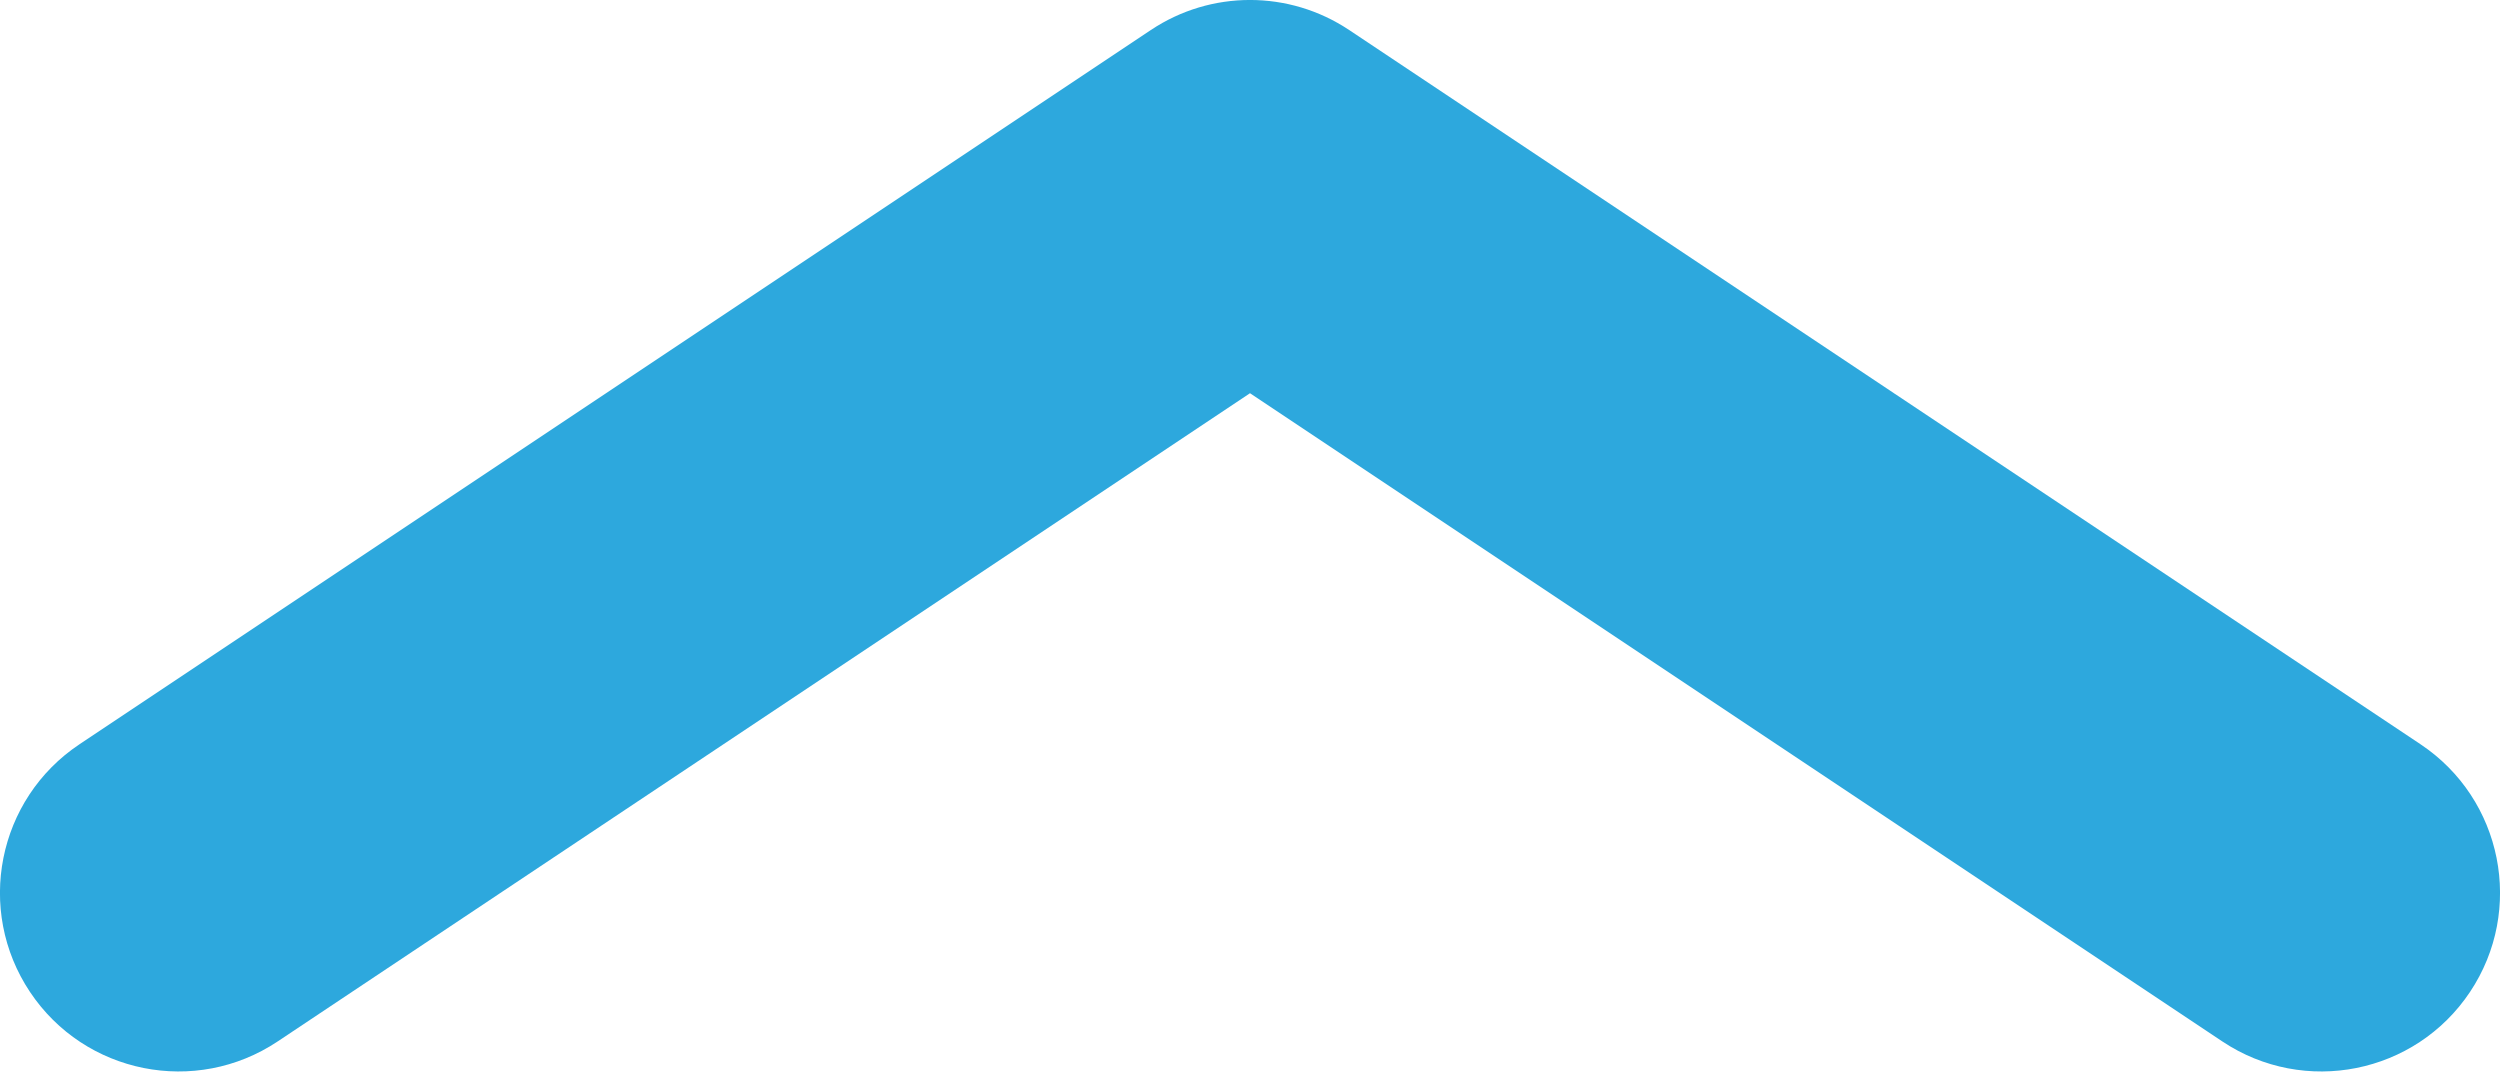
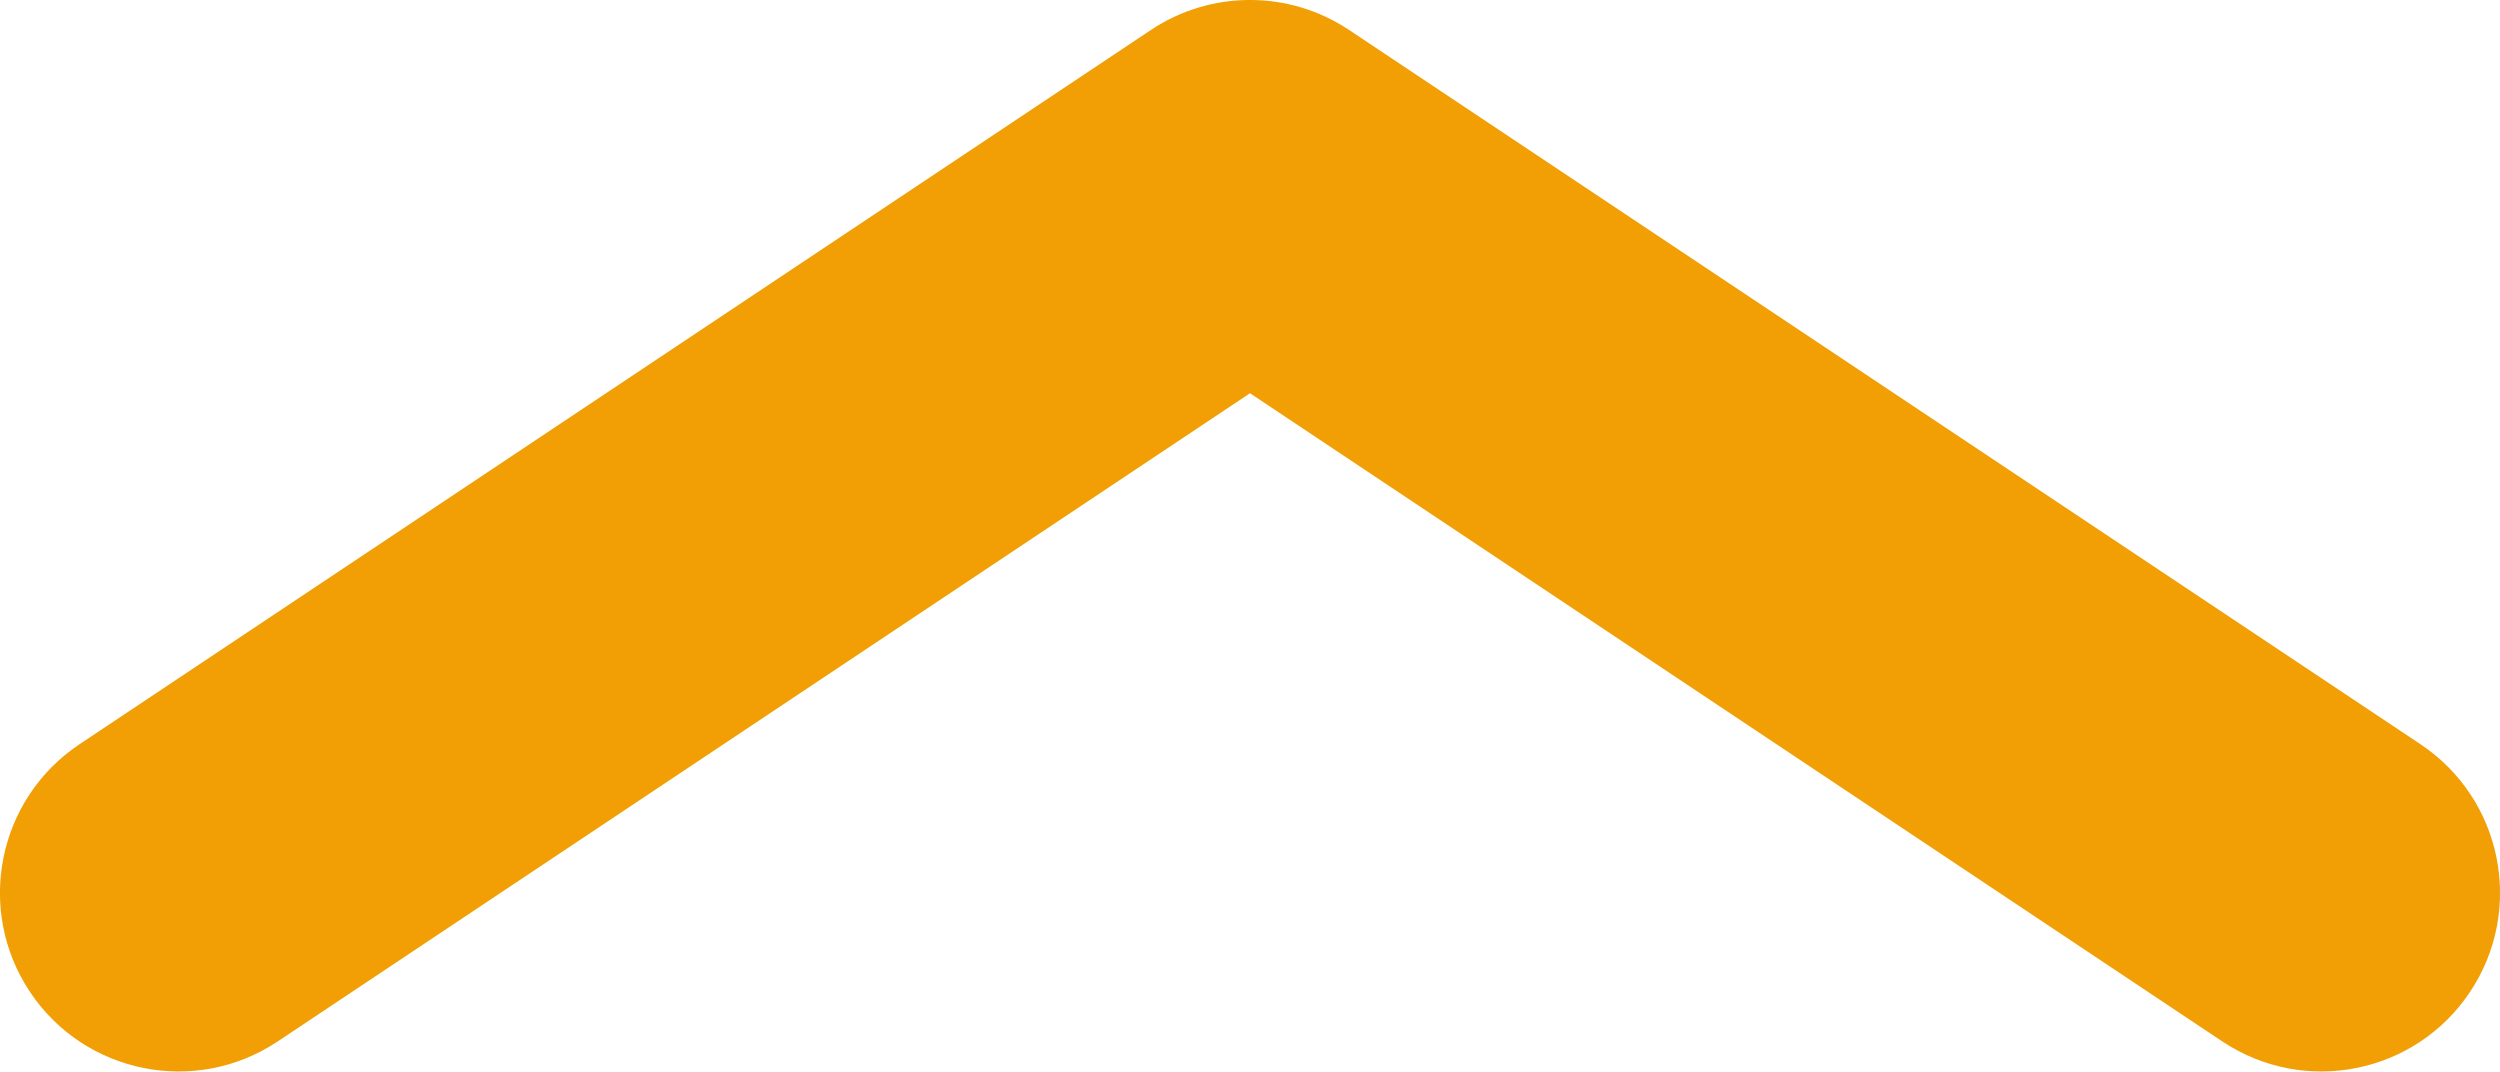
<svg xmlns="http://www.w3.org/2000/svg" width="14" height="6" fill="none">
-   <path fill-rule="evenodd" clip-rule="evenodd" d="M6.445.168a1 1 0 0 1 1.11 0l6 4a1 1 0 0 1-1.11 1.664L7 2.202l-5.445 3.63a1 1 0 0 1-1.11-1.664l6-4Z" fill="#2da8dd" />
+   <path fill-rule="evenodd" clip-rule="evenodd" d="M6.445.168a1 1 0 0 1 1.11 0l6 4a1 1 0 0 1-1.11 1.664L7 2.202l-5.445 3.63a1 1 0 0 1-1.11-1.664l6-4Z" fill="#f29f05" />
</svg>
